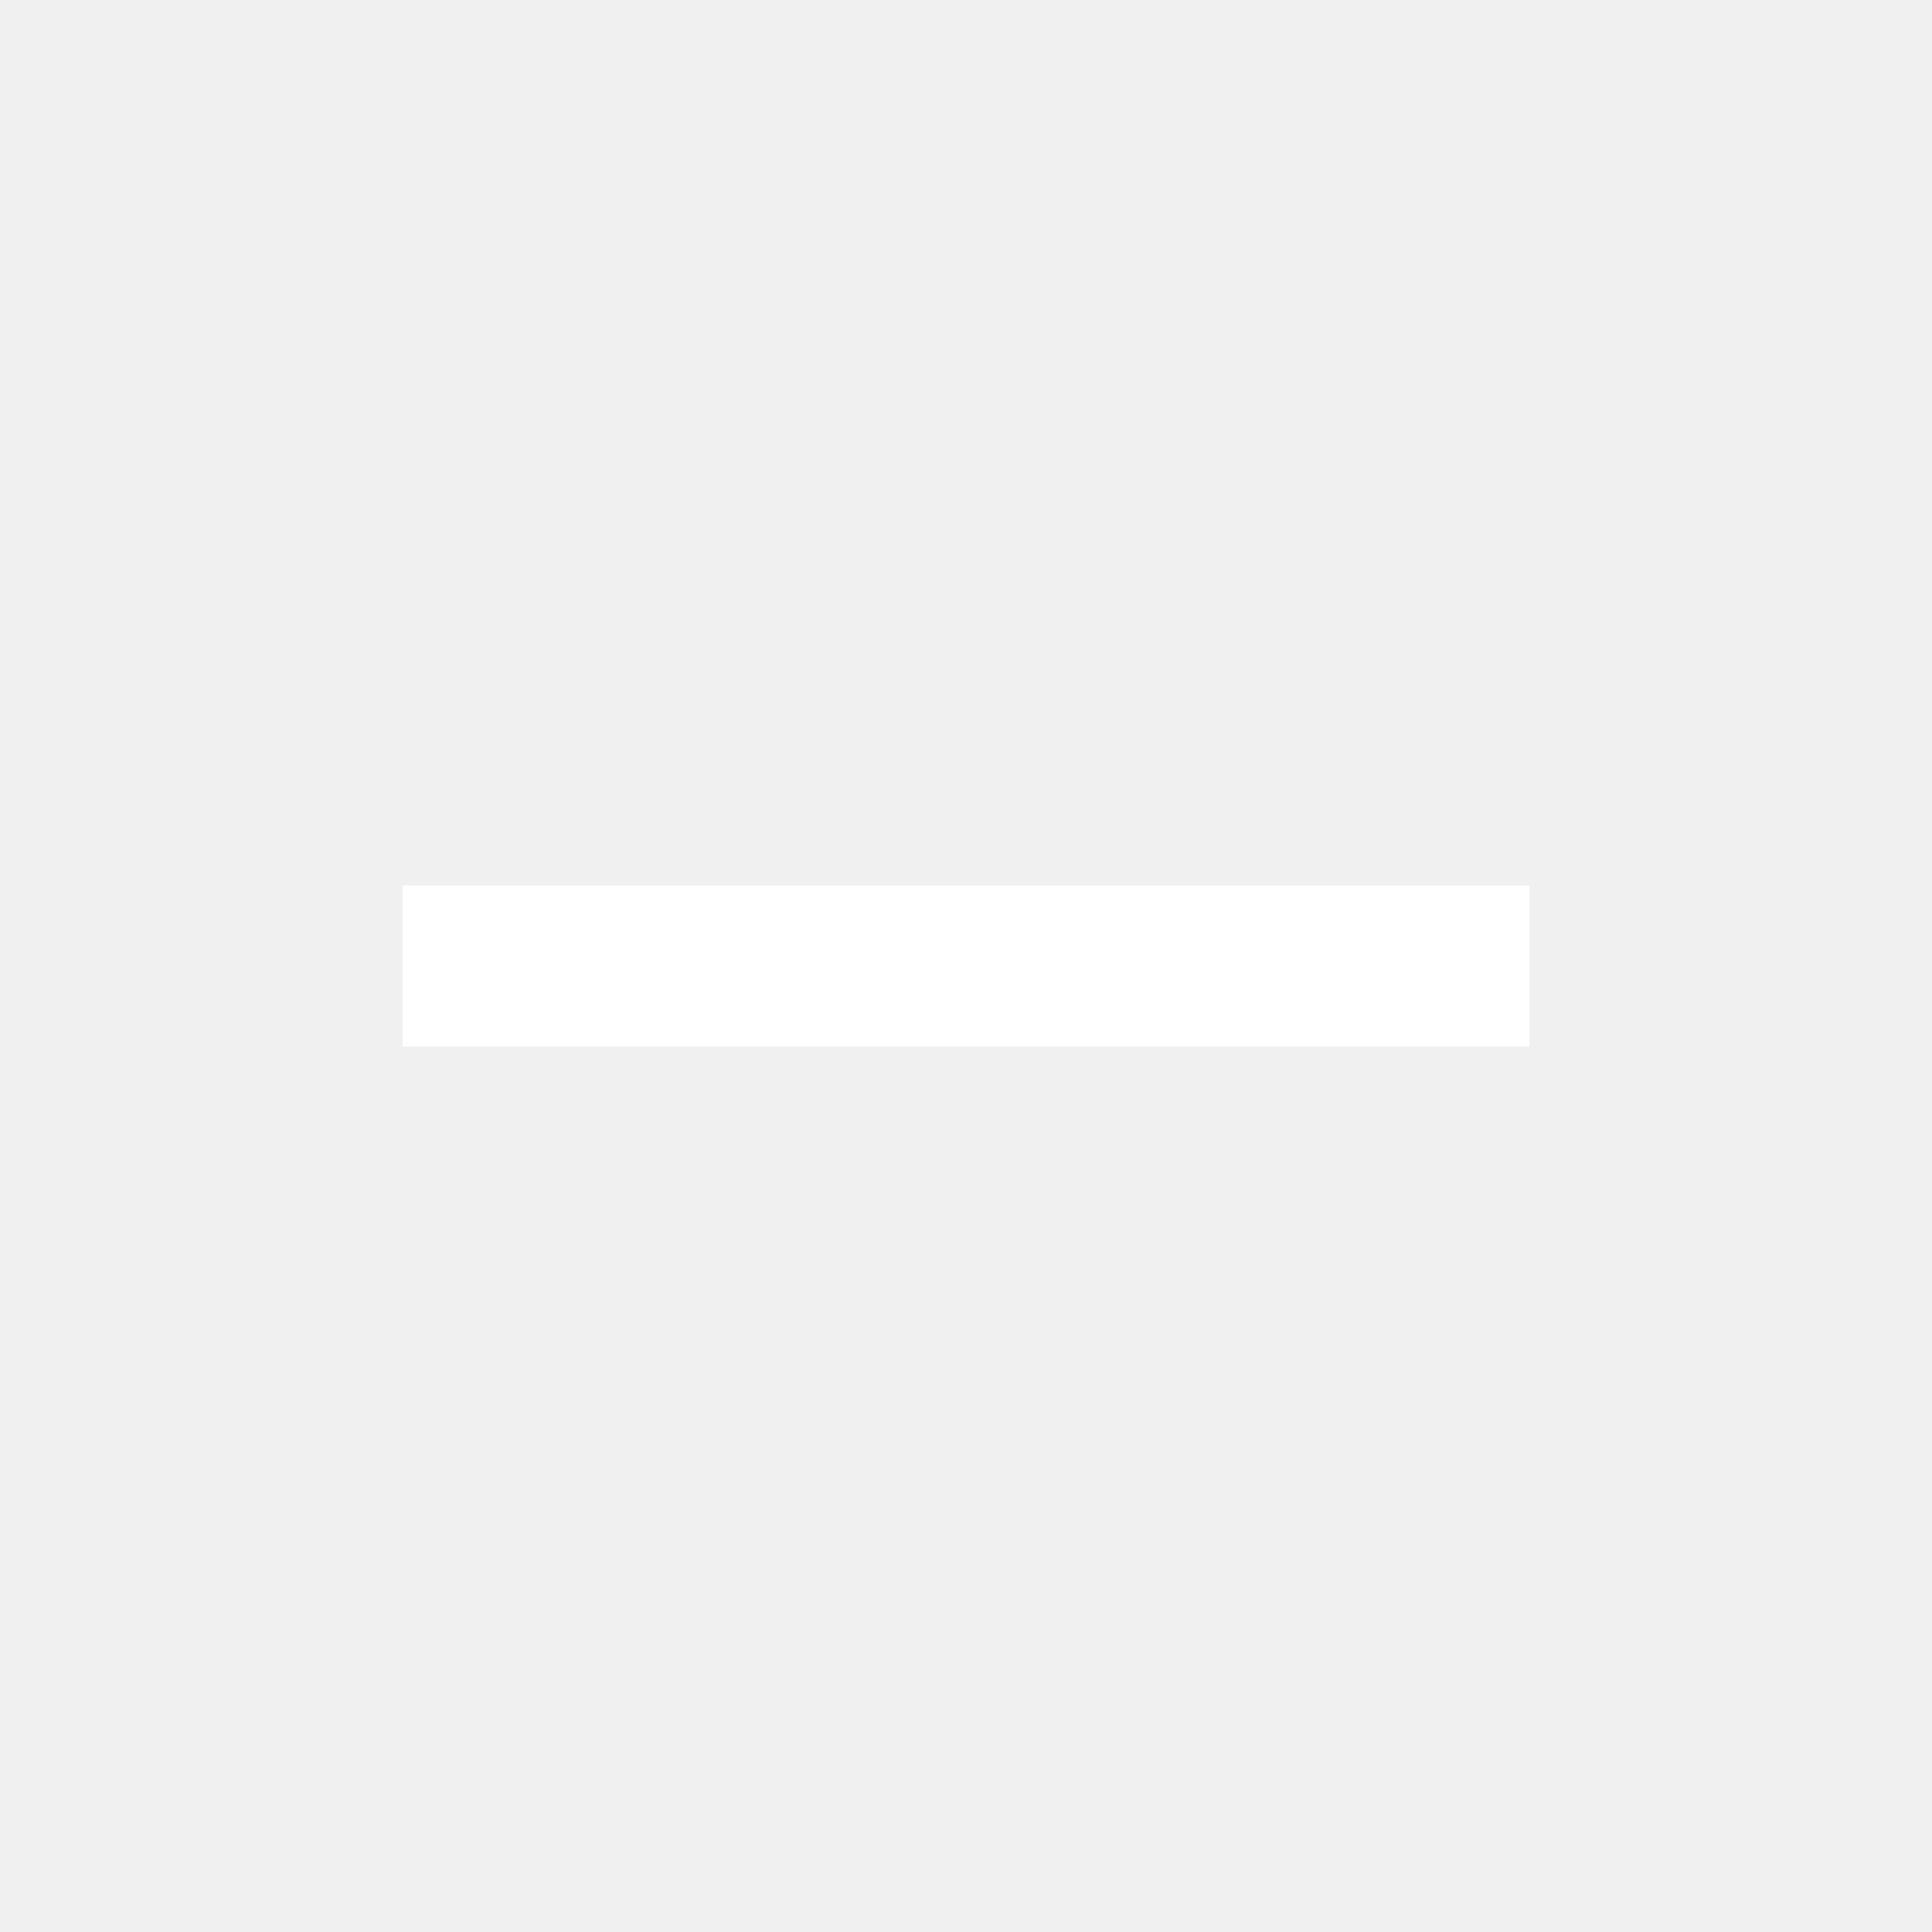
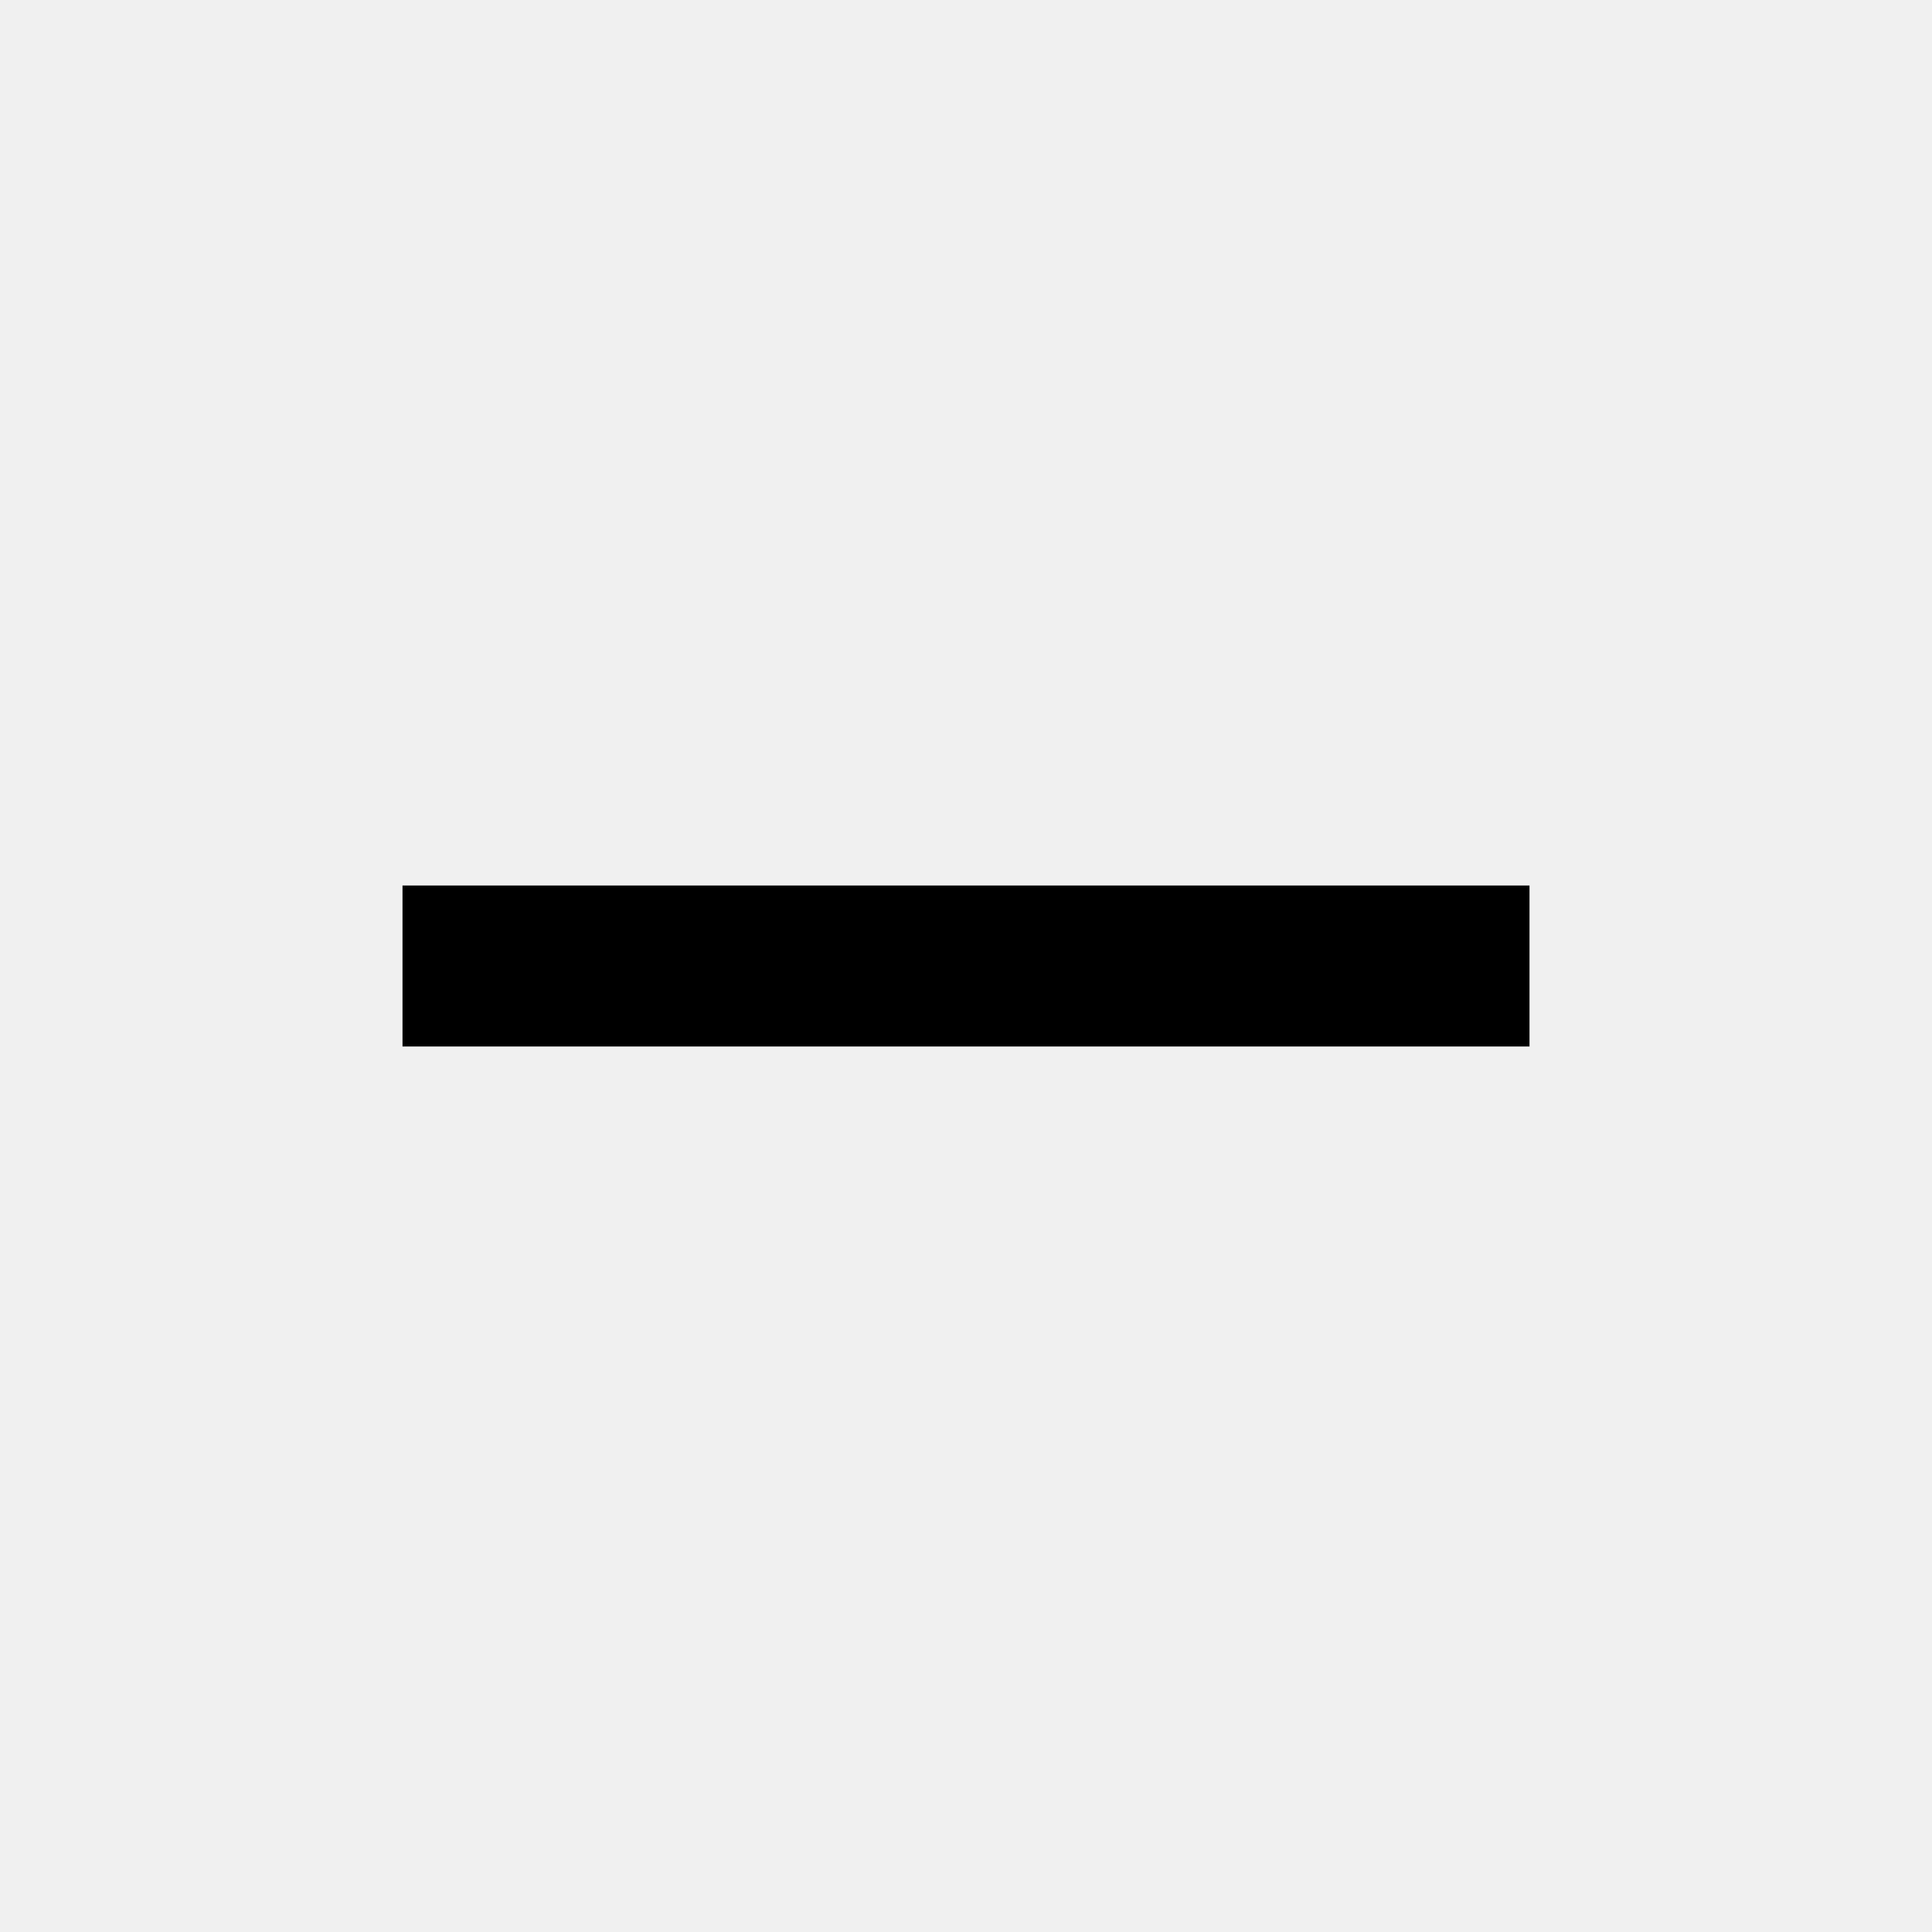
- <svg xmlns="http://www.w3.org/2000/svg" width="24" height="24" viewBox="0 0 24 24" fill="none">
+ <svg xmlns="http://www.w3.org/2000/svg" width="24" height="24" viewBox="0 0 24 24" fill="currentColor">
  <g clip-path="url(#clip0_548_635)">
-     <path d="M19 13H5V11H19V13Z" fill="white" />
+     <path d="M19 13H5V11H19V13Z" />
  </g>
  <defs>
    <clipPath id="clip0_548_635">
      <rect width="24" height="24" fill="white" />
    </clipPath>
  </defs>
</svg>
